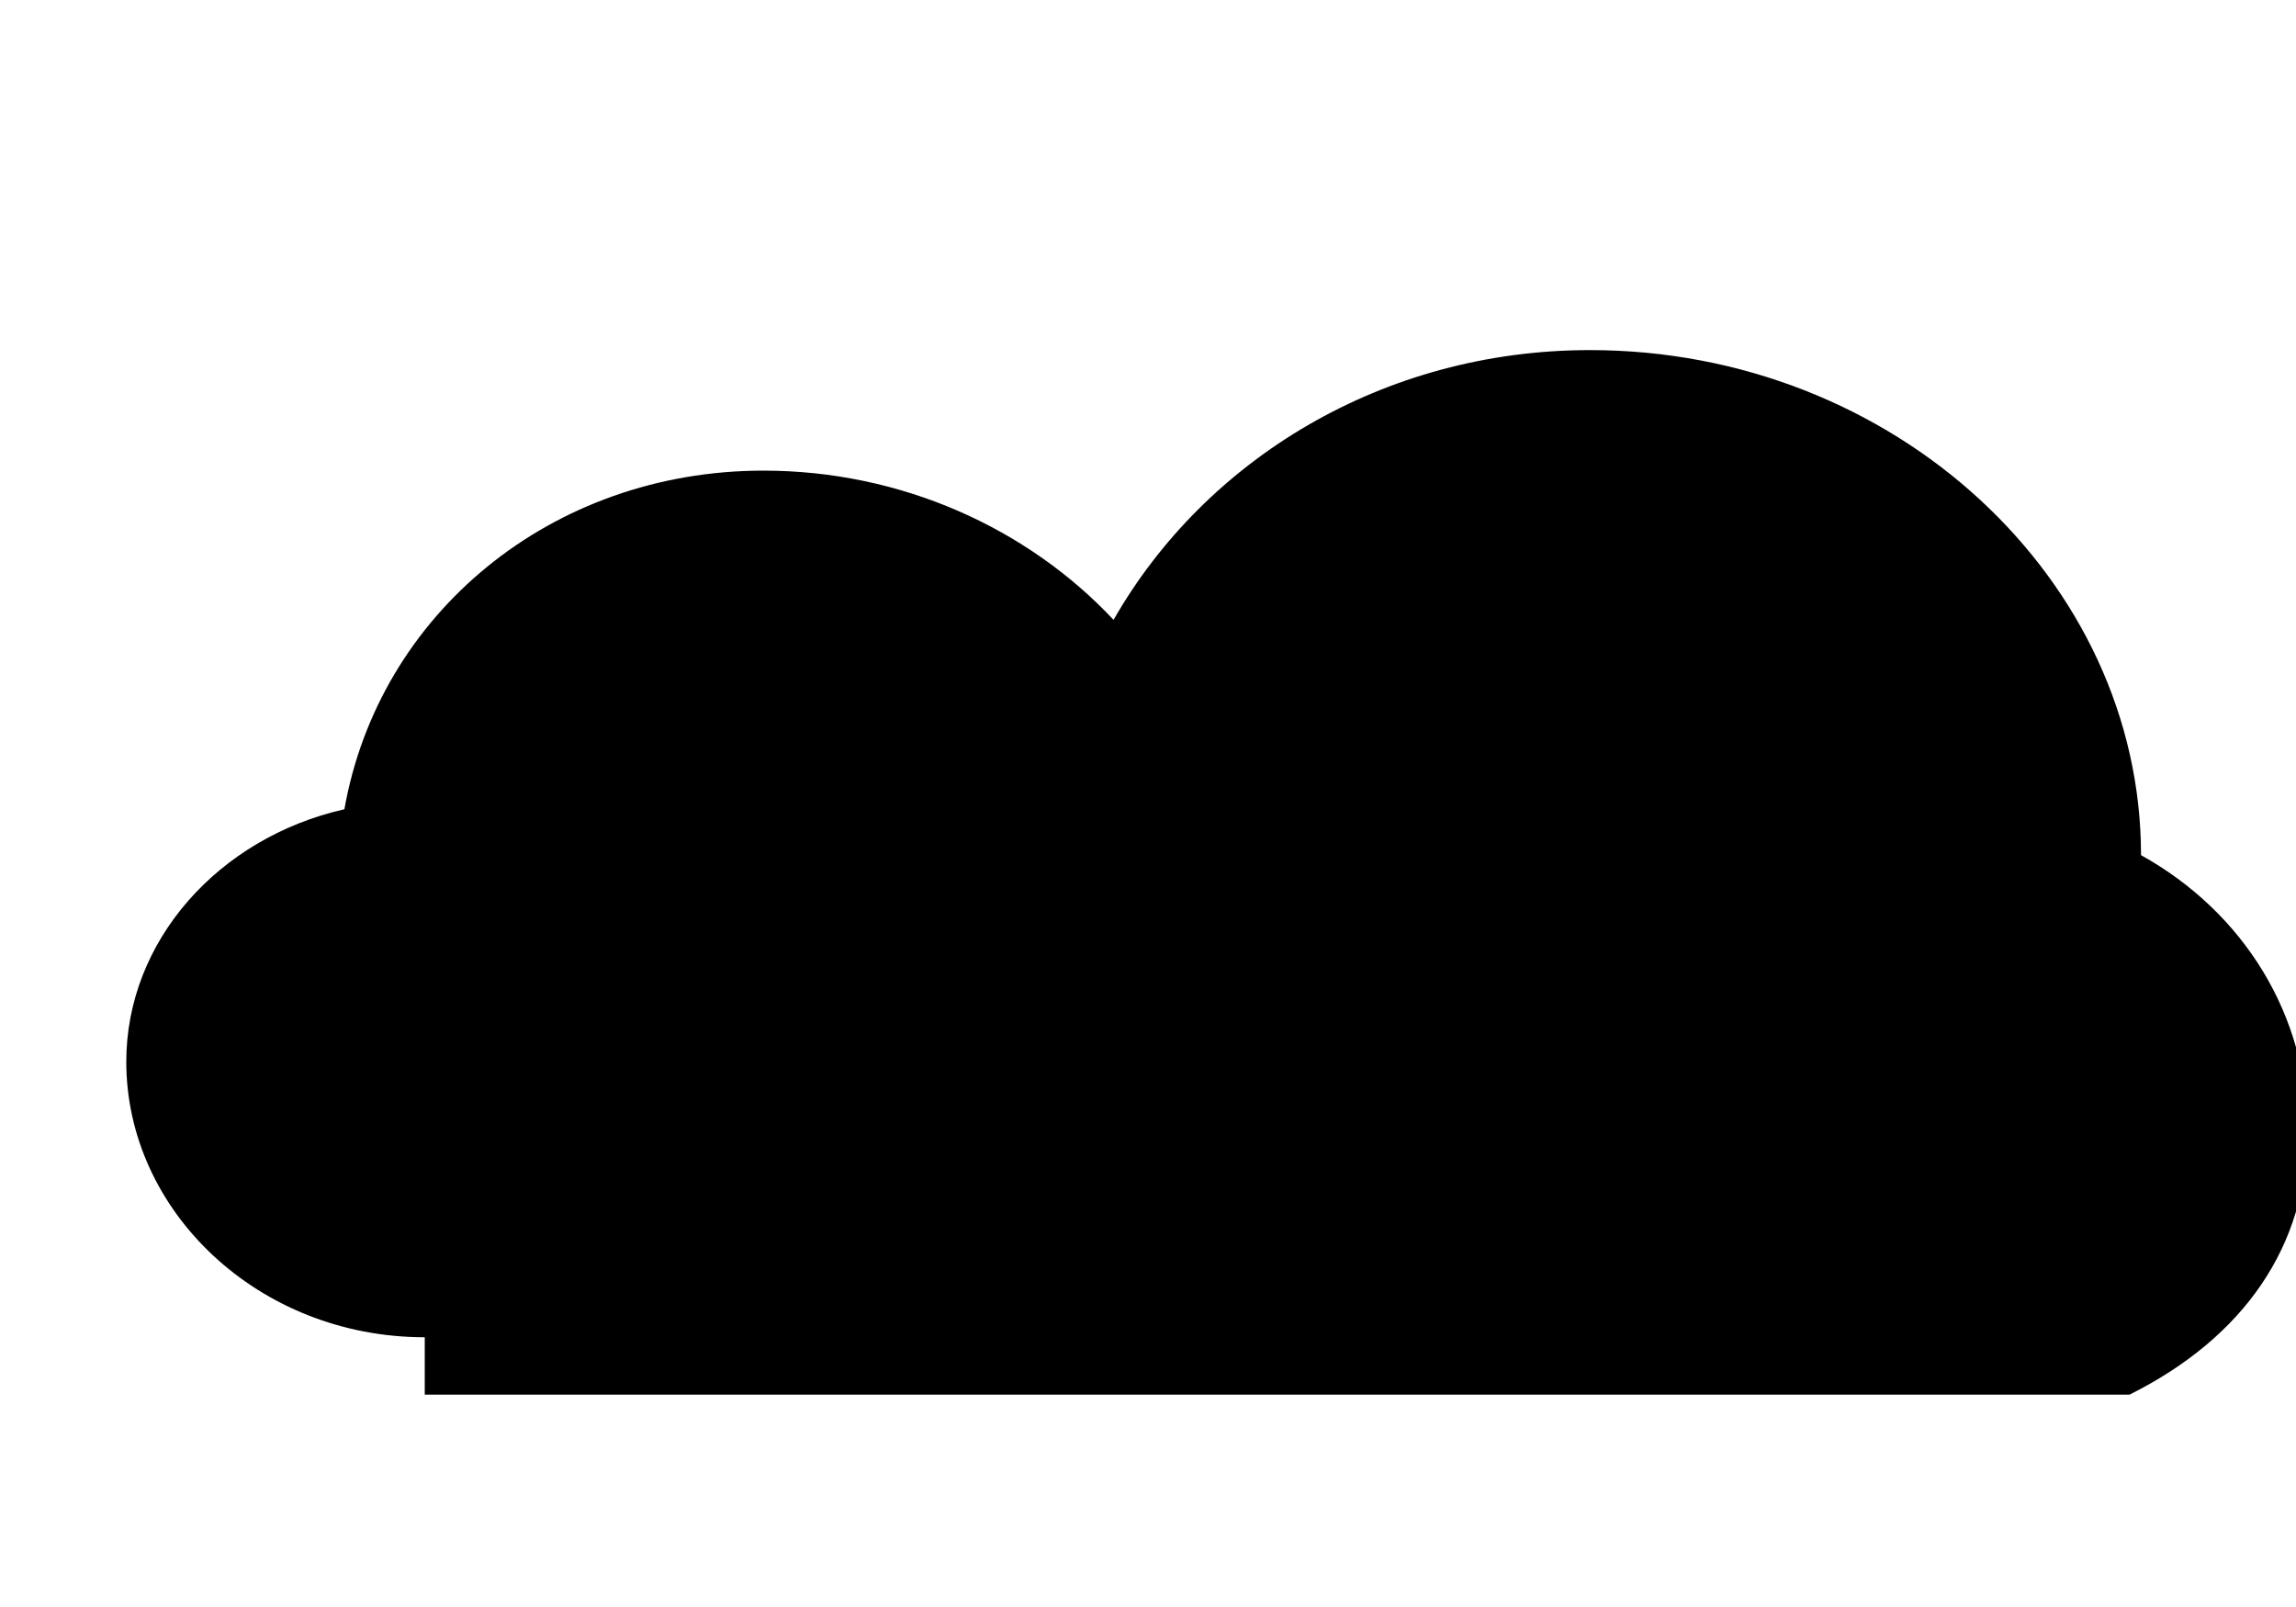
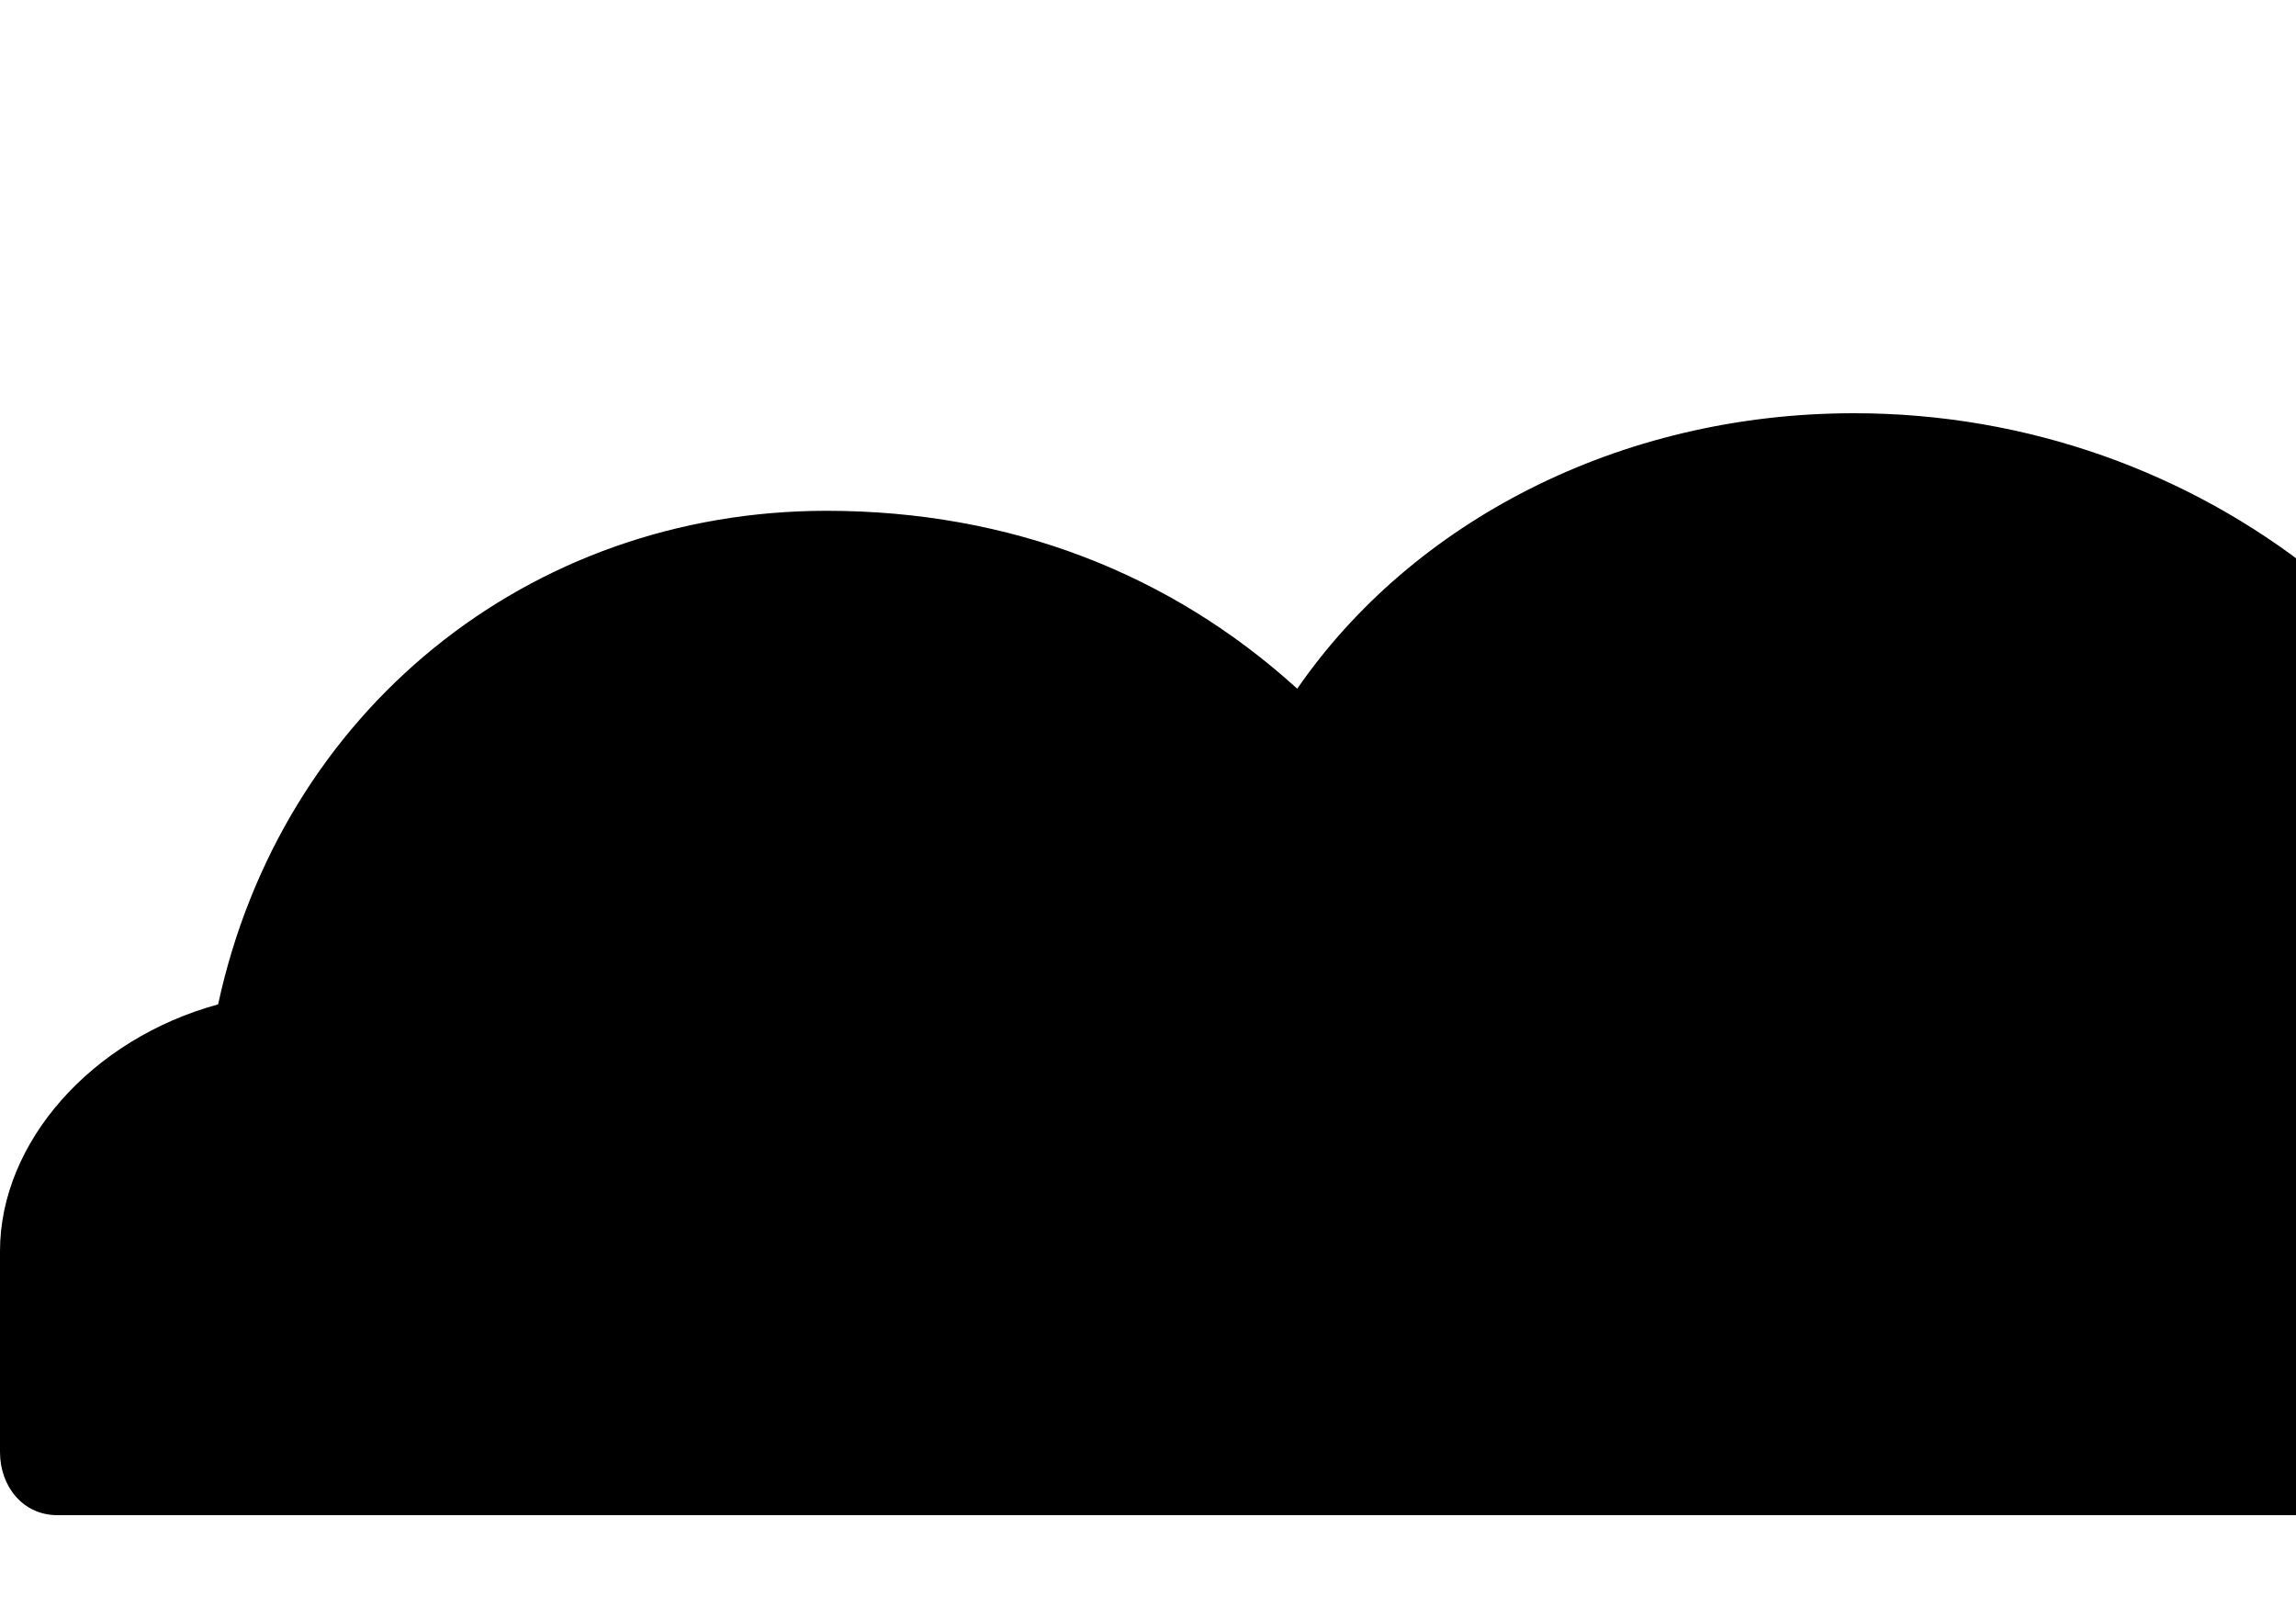
<svg xmlns="http://www.w3.org/2000/svg" viewBox="0 0 400 280">
-   <path fill="#000" d="M74 233c-29 0-52-22-52-48 0-21 16-39 38-44 6-34 36-59 73-59 24 0 46 10 61 26 16-28 47-47 83-47 53 0 96 40 96 88 18 10 29 28 29 48 0 20-11 36-31 46H74z" />
+   <path fill="#000" d="M10 264c-6 0-10-5-10-11v-35c0-19 16-37 38-43 11-51 54-86 106-86 32 0 60 11 82 31 20-29 56-48 97-48 61 0 112 42 123 96 18 8 30 24 30 41v44c0 6-5 11-11 11H10z" />
</svg>
